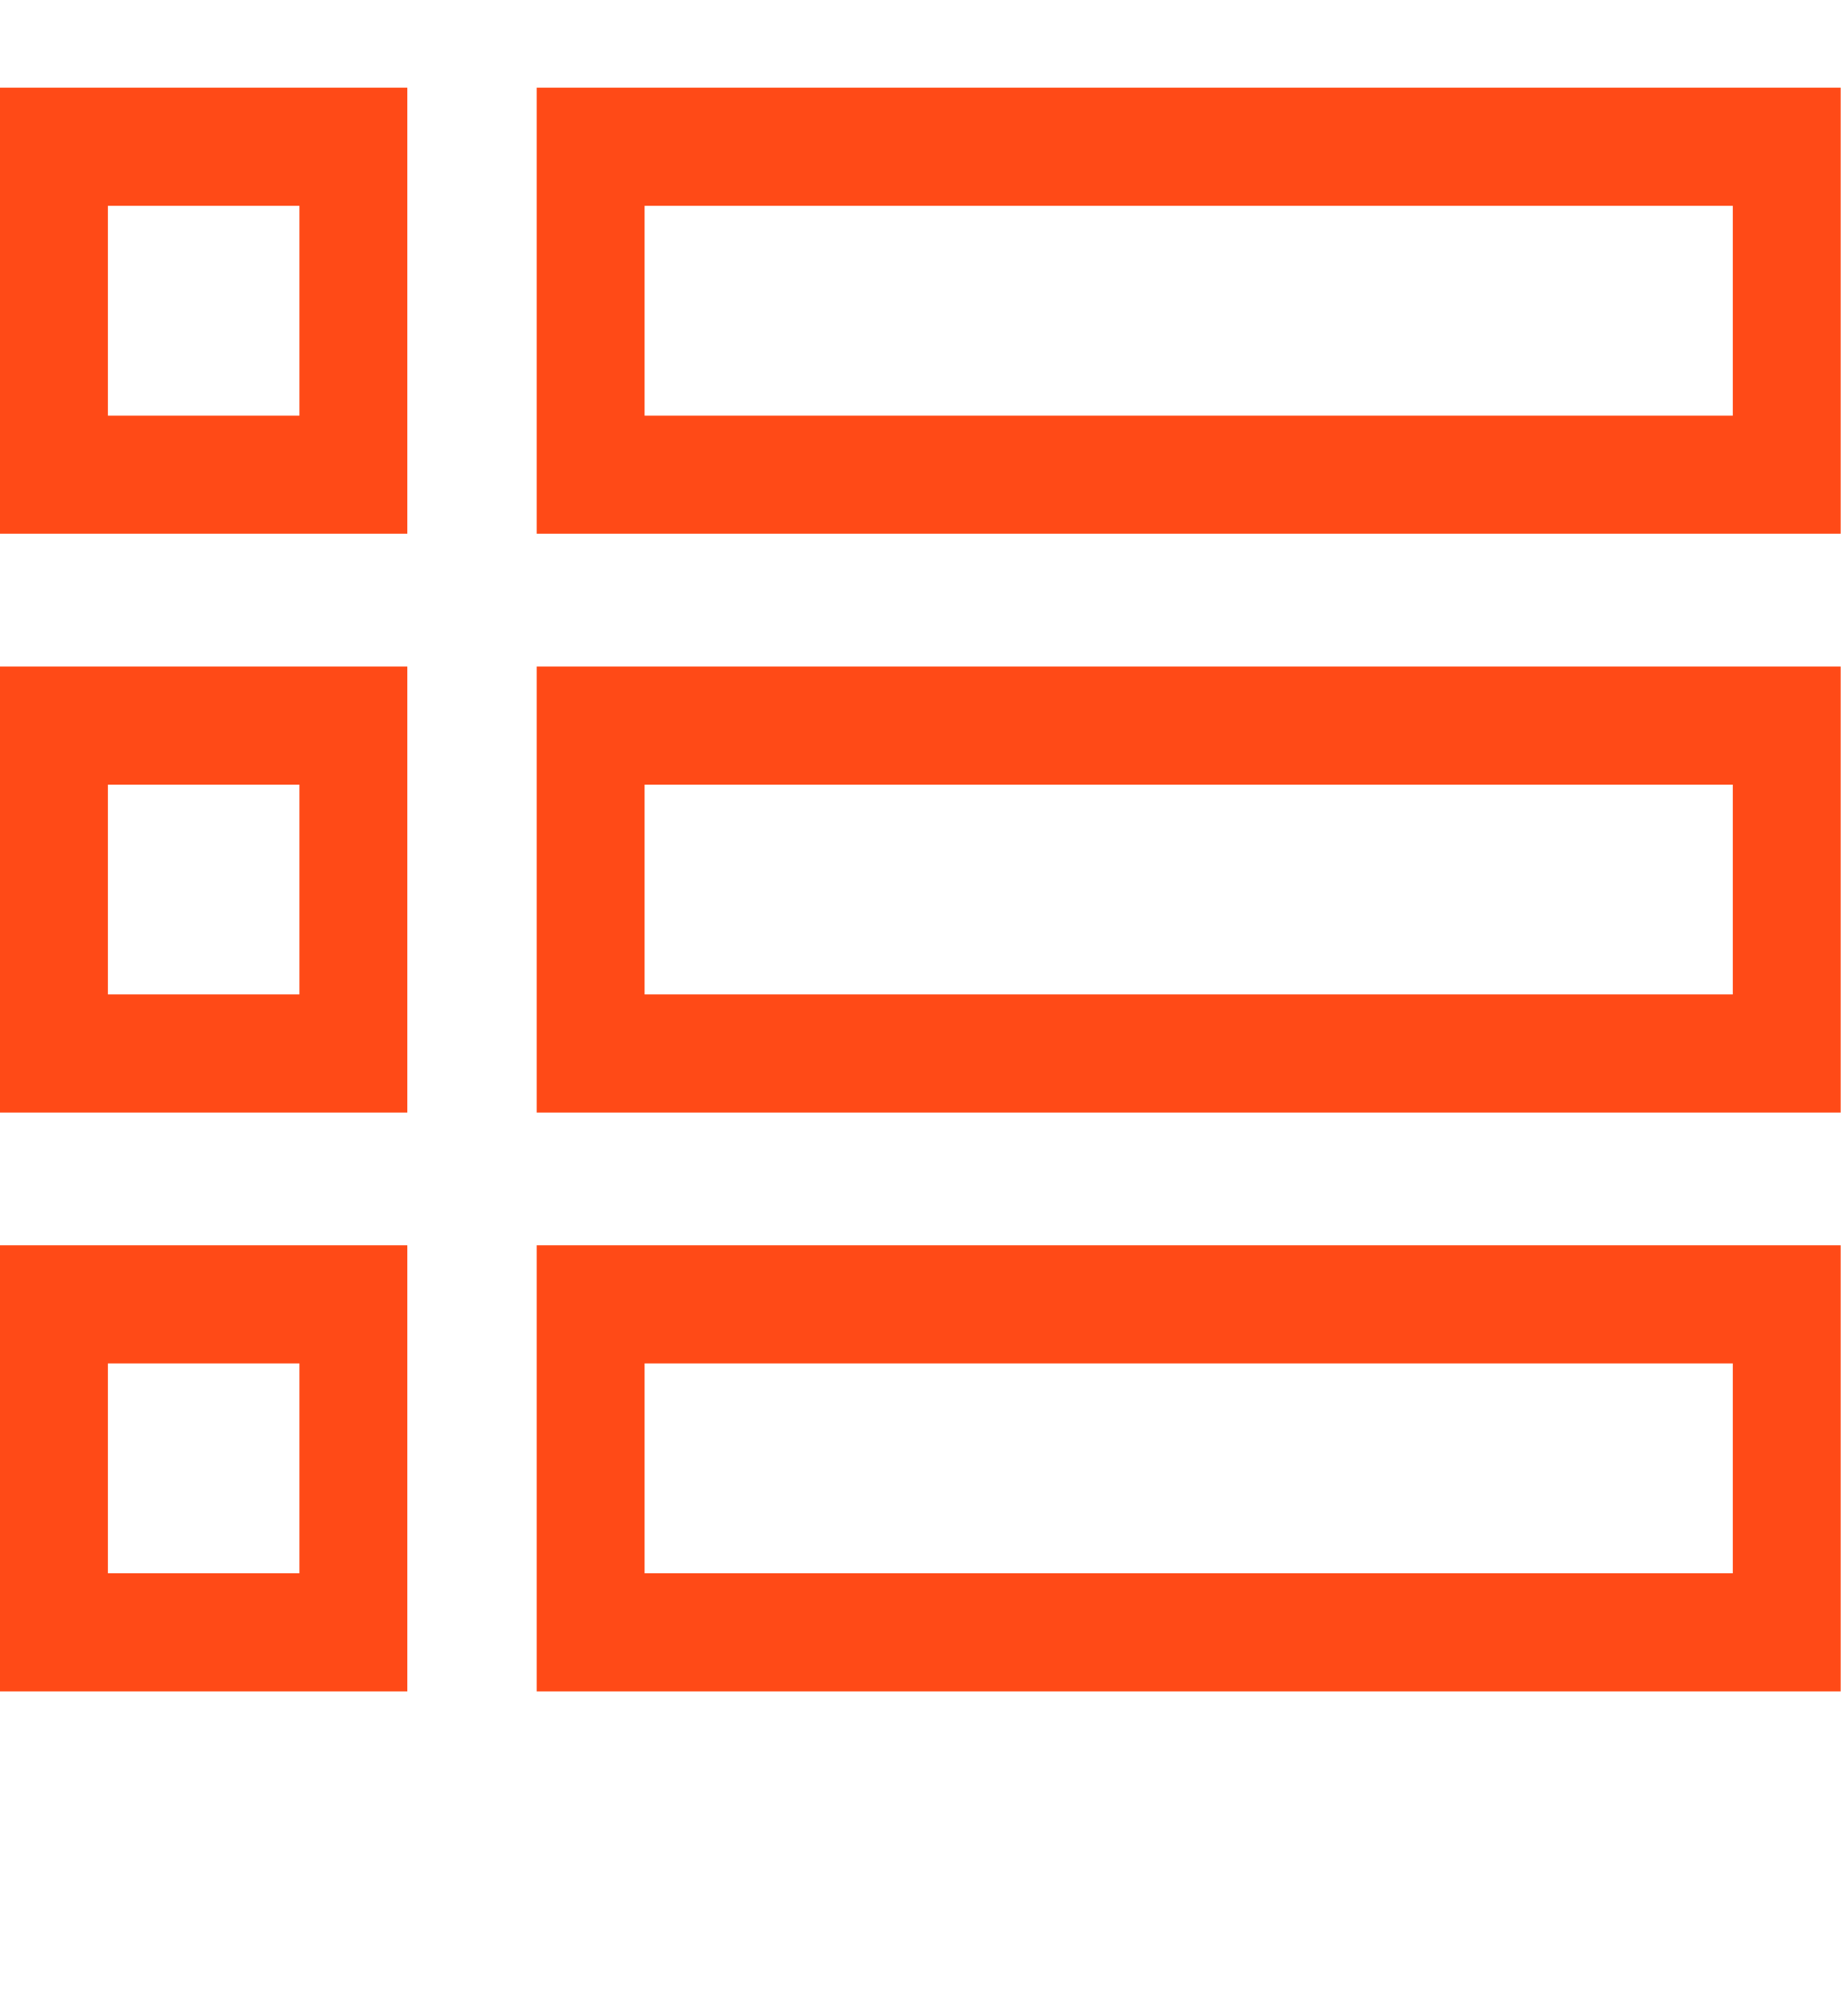
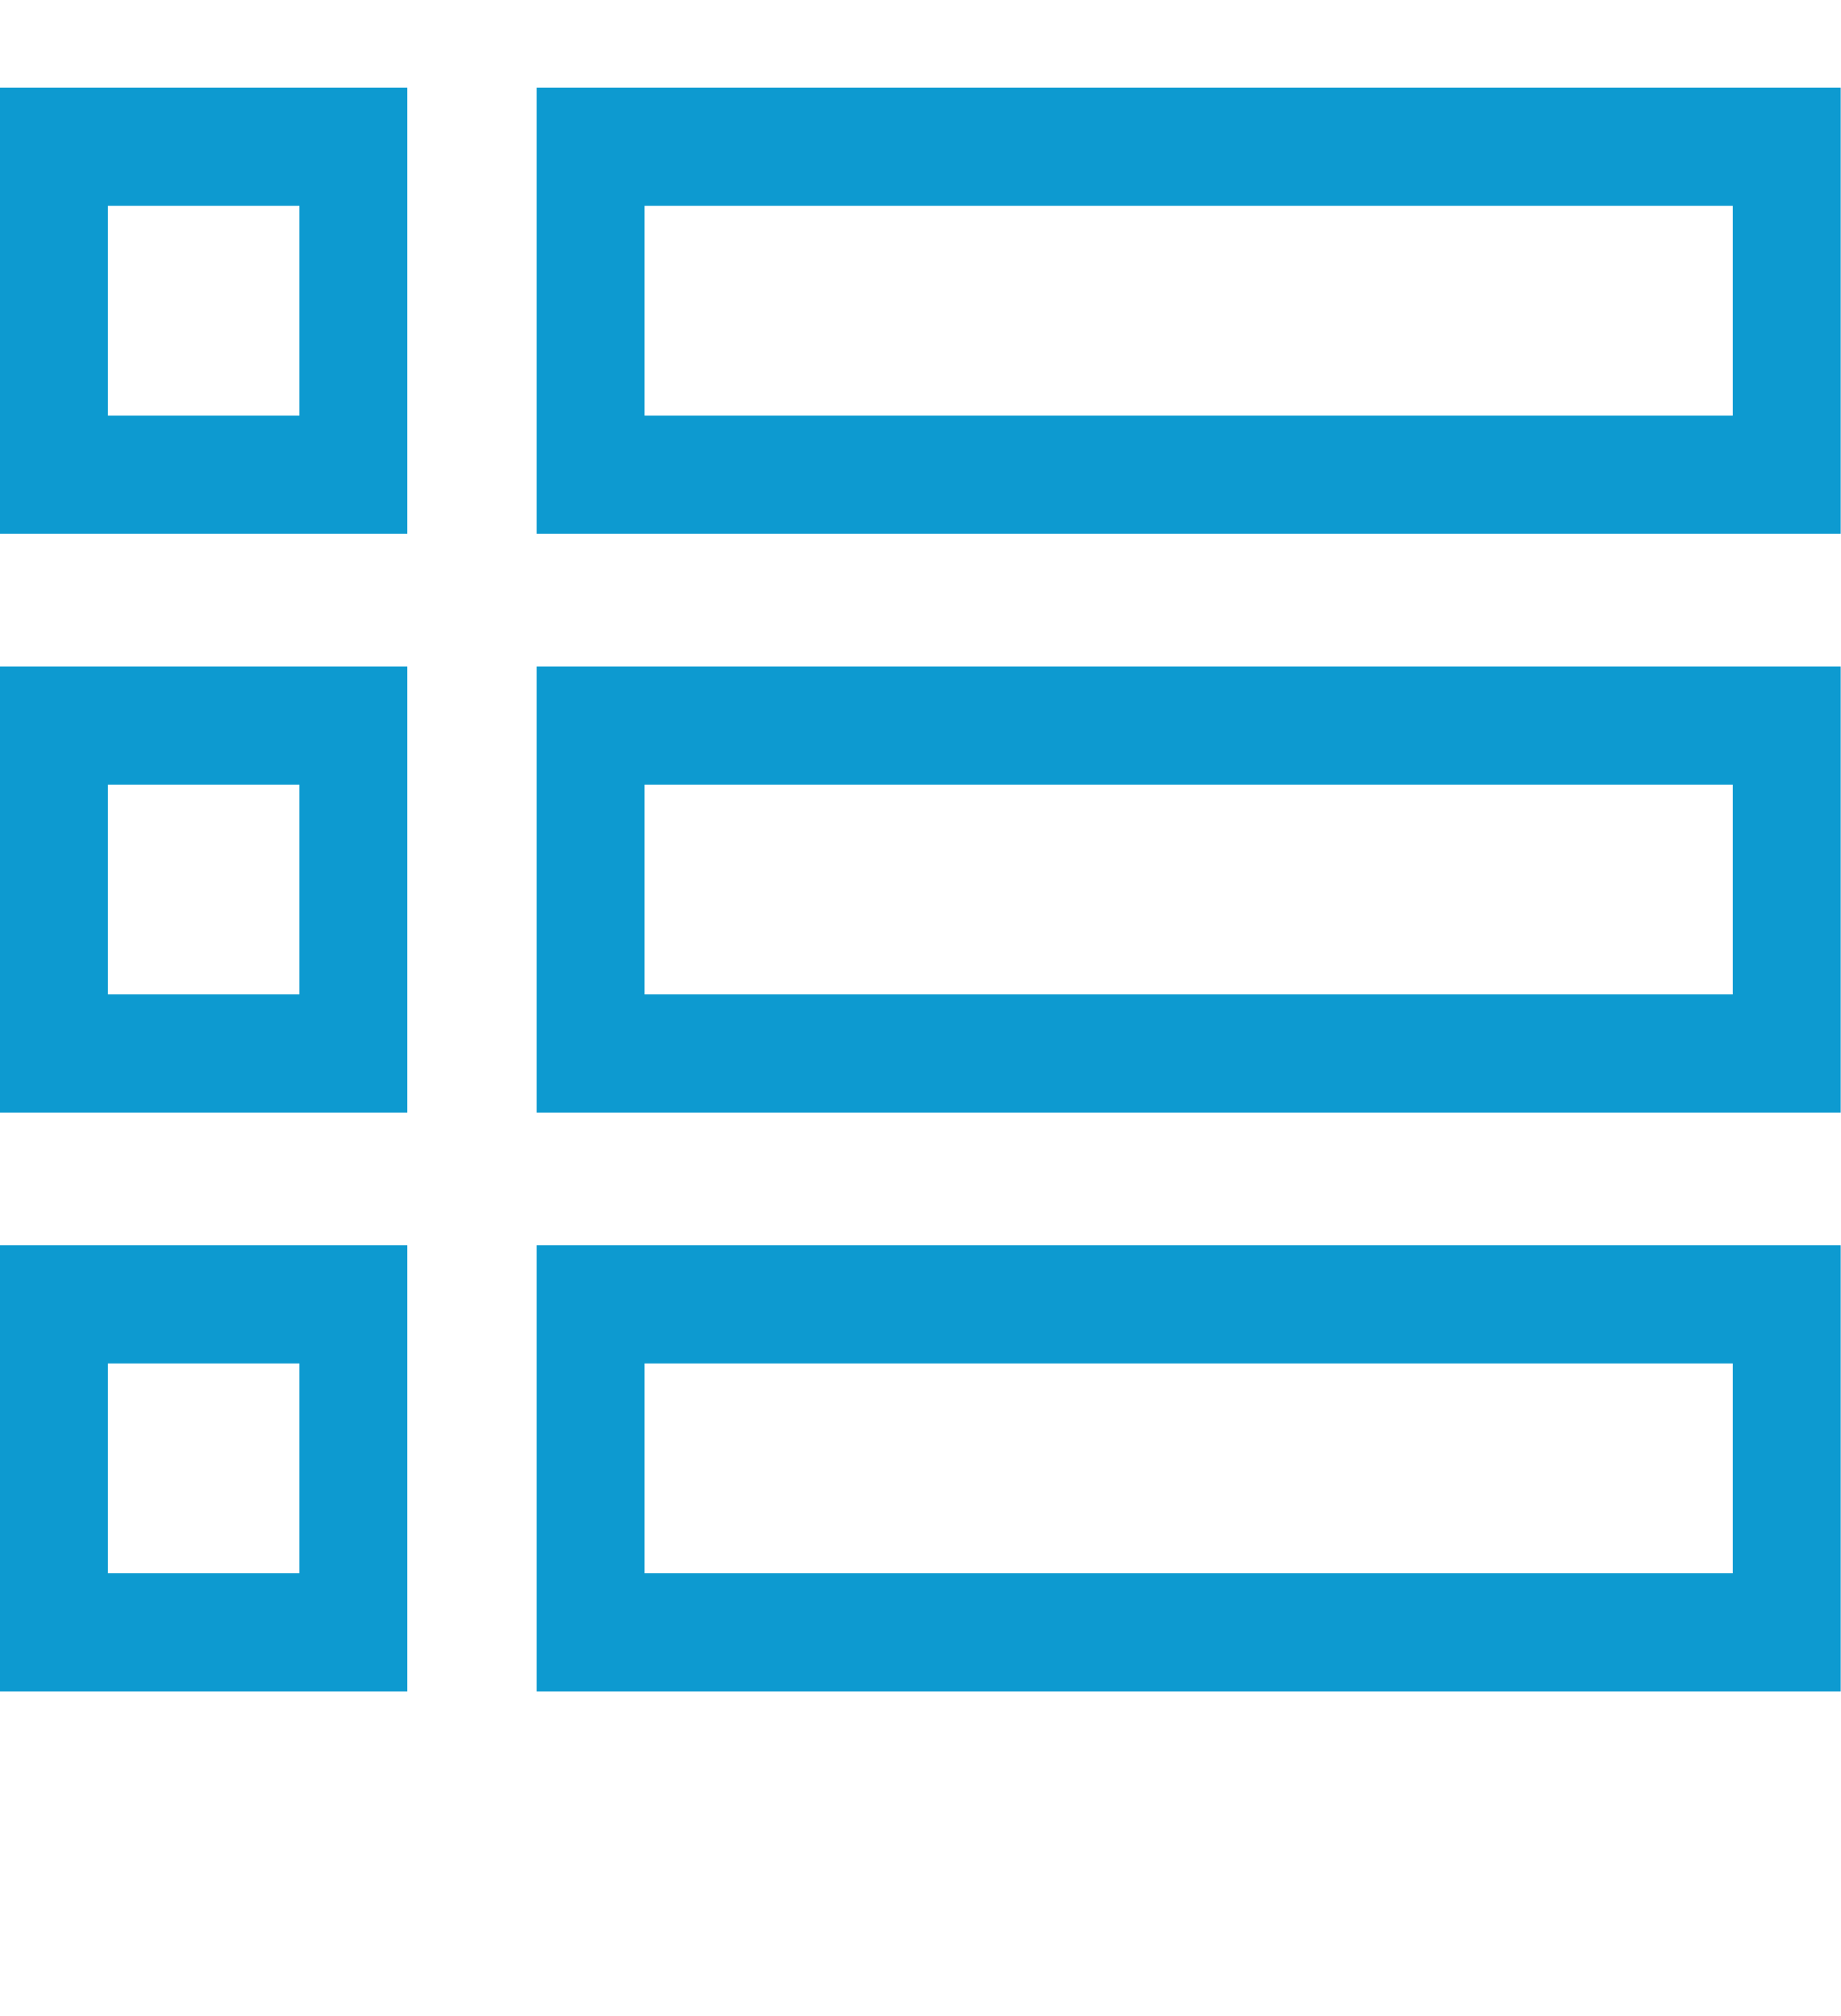
<svg xmlns="http://www.w3.org/2000/svg" width="21" height="23" viewBox="0 0 21 23" fill="none">
-   <path d="M0 6.089H4.647V1H0V6.089ZM1.231 2.348H3.416V4.742H1.231V2.348Z" fill="#FF4A17" />
-   <path d="M6.123 1V6.089H21V1H6.123ZM19.769 4.742H7.354V2.348H19.769V4.742Z" fill="#FF4A17" />
-   <path d="M0 12.693H4.647V7.604H0V12.693ZM1.231 8.952H3.416V11.345H1.231V8.952Z" fill="#FF4A17" />
-   <path d="M6.123 12.693H21V7.604H6.123V12.693ZM7.354 8.952H19.769V11.345H7.354V8.952Z" fill="#FF4A17" />
-   <path d="M0 19.297H4.647V14.207H0V19.297ZM1.231 15.555H3.416V17.949H1.231V15.555Z" fill="#FF4A17" />
-   <path d="M6.123 19.297H21V14.207H6.123V19.297ZM7.354 15.555H19.769V17.949H7.354V15.555Z" fill="#FF4A17" />
+   <path d="M0 6.089H4.647V1H0V6.089ZM1.231 2.348H3.416V4.742H1.231V2.348Z" fill="#0d9ad0" />
+   <path d="M6.123 1V6.089H21V1H6.123ZM19.769 4.742H7.354V2.348H19.769V4.742Z" fill="#0d9ad0" />
+   <path d="M0 12.693H4.647V7.604H0V12.693ZM1.231 8.952H3.416V11.345H1.231V8.952Z" fill="#0d9ad0" />
+   <path d="M6.123 12.693H21V7.604H6.123V12.693ZM7.354 8.952H19.769V11.345H7.354V8.952Z" fill="#0d9ad0" />
+   <path d="M0 19.297H4.647V14.207H0V19.297ZM1.231 15.555H3.416V17.949H1.231V15.555Z" fill="#0d9ad0" />
+   <path d="M6.123 19.297H21V14.207H6.123V19.297ZM7.354 15.555H19.769V17.949H7.354V15.555Z" fill="#0d9ad0" />
</svg>
